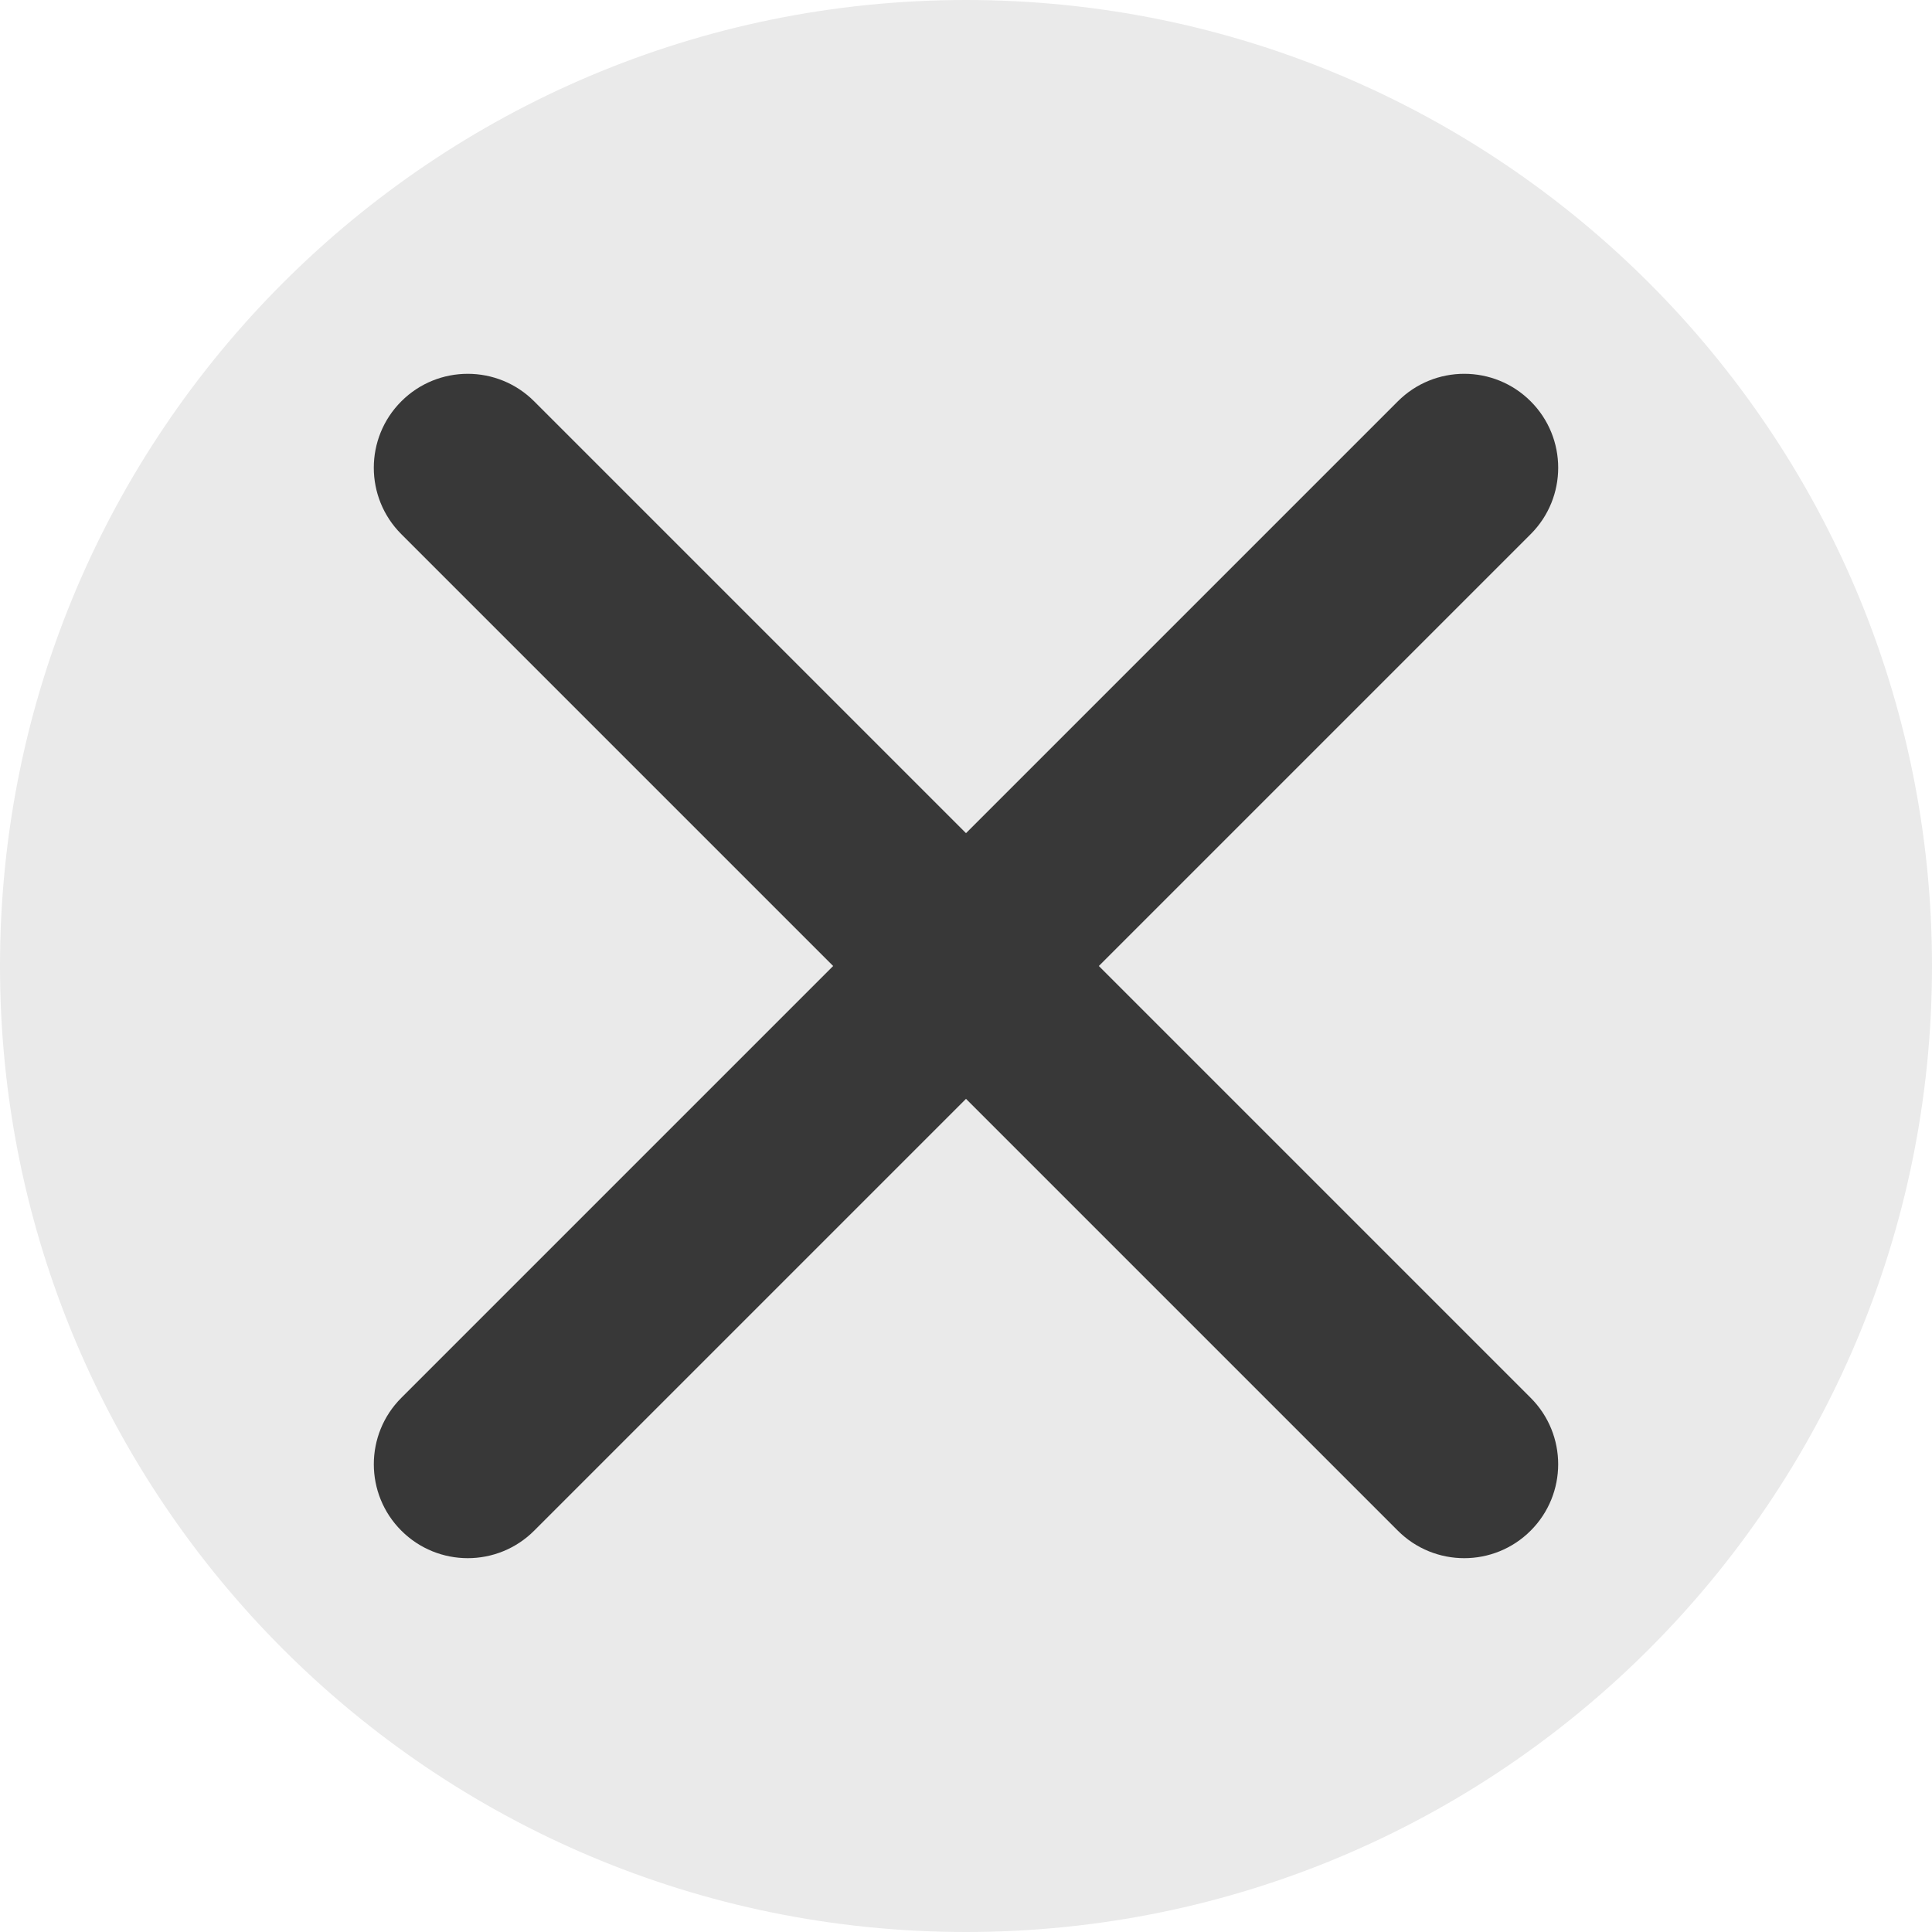
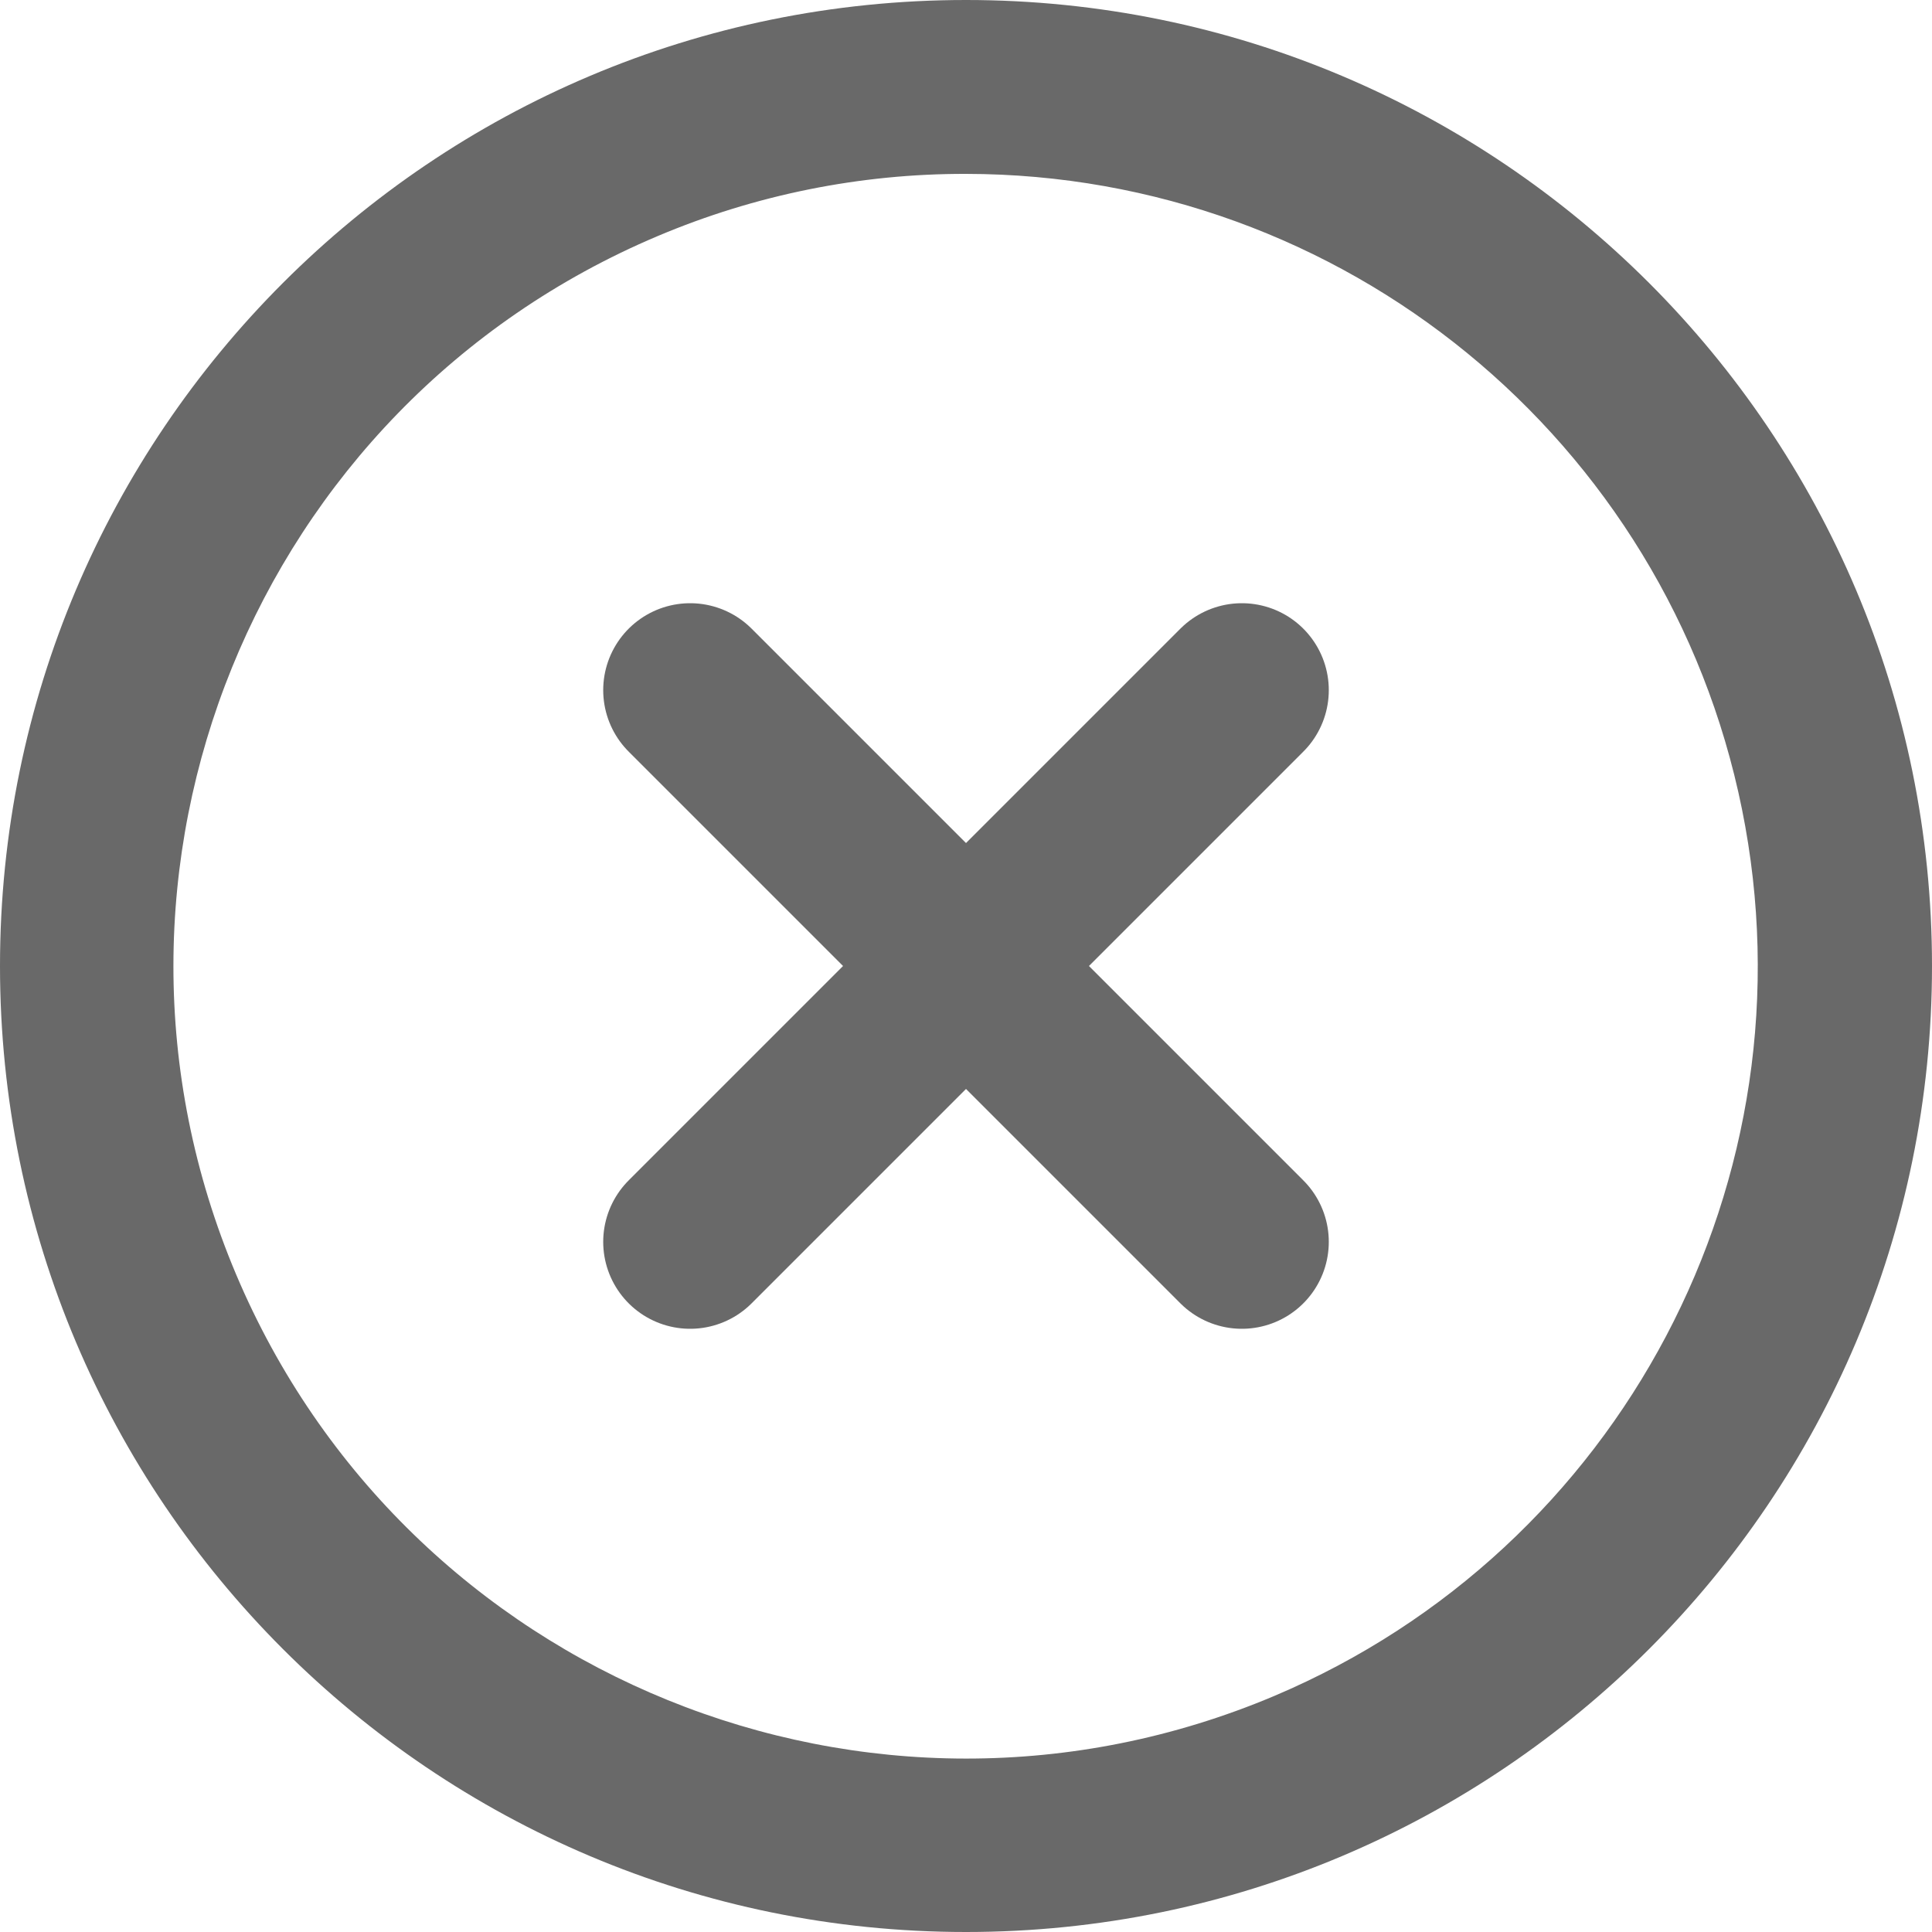
<svg xmlns="http://www.w3.org/2000/svg" id="Layer_1" data-name="Layer 1" width="1000" height="1000" viewBox="0 0 1000 1000">
  <defs>
    <style>
      .cls-1 {
-         fill: #eaeaea;
+         fill: #696969;
      }

      .cls-2 {
        fill: #383838;
+         stroke: #696969;
+         stroke-linecap: round;
+         stroke-miterlimit: 10;
+         stroke-width: 90px;
      }
    </style>
  </defs>
-   <circle class="cls-1" cx="500" cy="500" r="500" />
-   <g>
-     <rect class="cls-2" x="451.38" y="86.66" width="97.24" height="826.67" rx="48.62" ry="48.62" transform="translate(500 -207.11) rotate(45)" />
-     <rect class="cls-2" x="451.38" y="86.66" width="97.24" height="826.67" rx="48.62" ry="48.62" transform="translate(-207.11 500) rotate(-45)" />
-   </g>
+   <path class="cls-1" d="M500,90A410.14,410.14,0,0,1,659.56,877.82,410.13,410.13,0,0,1,340.44,122.18,407.42,407.42,0,0,1,500,90m0-90C223.86,0,0,223.86,0,500s223.86,500,500,500,500-223.86,500-500S776.14,0,500,0Z" />
+   <line class="cls-2" x1="357.22" y1="642.78" x2="642.78" y2="357.22" />
+   <line class="cls-2" x1="642.78" y1="642.78" x2="357.22" y2="357.22" />
</svg>
